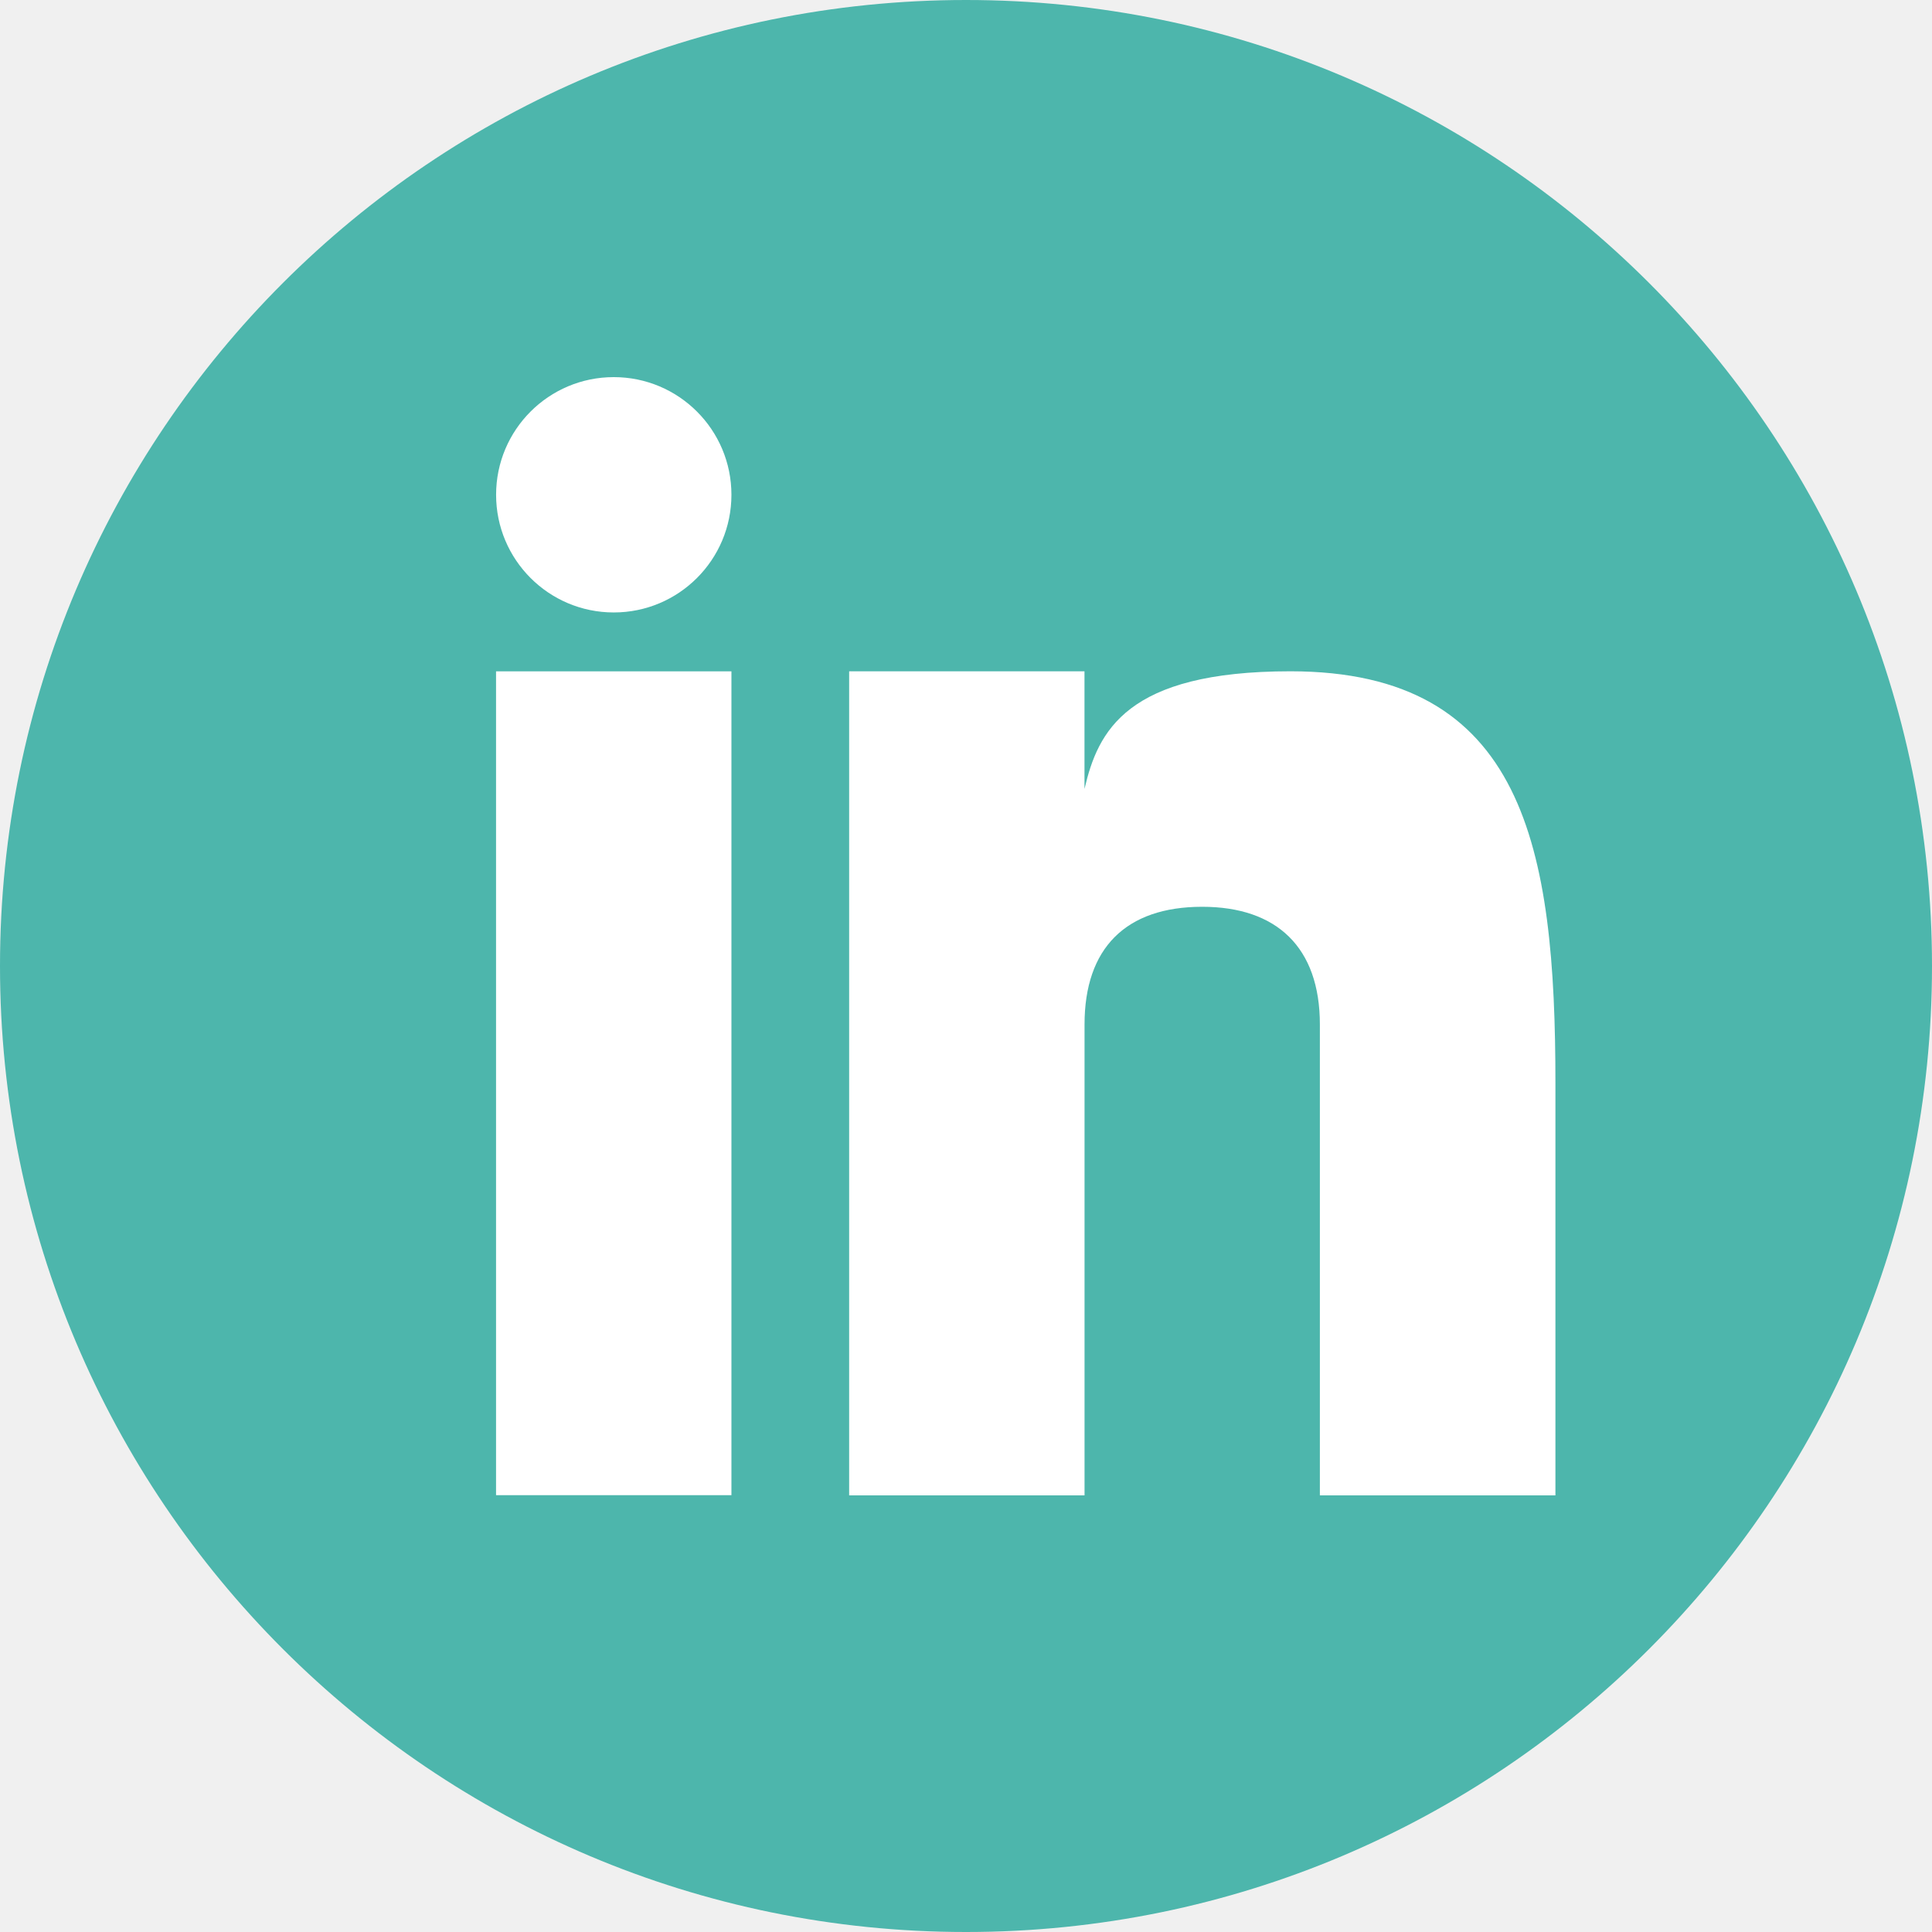
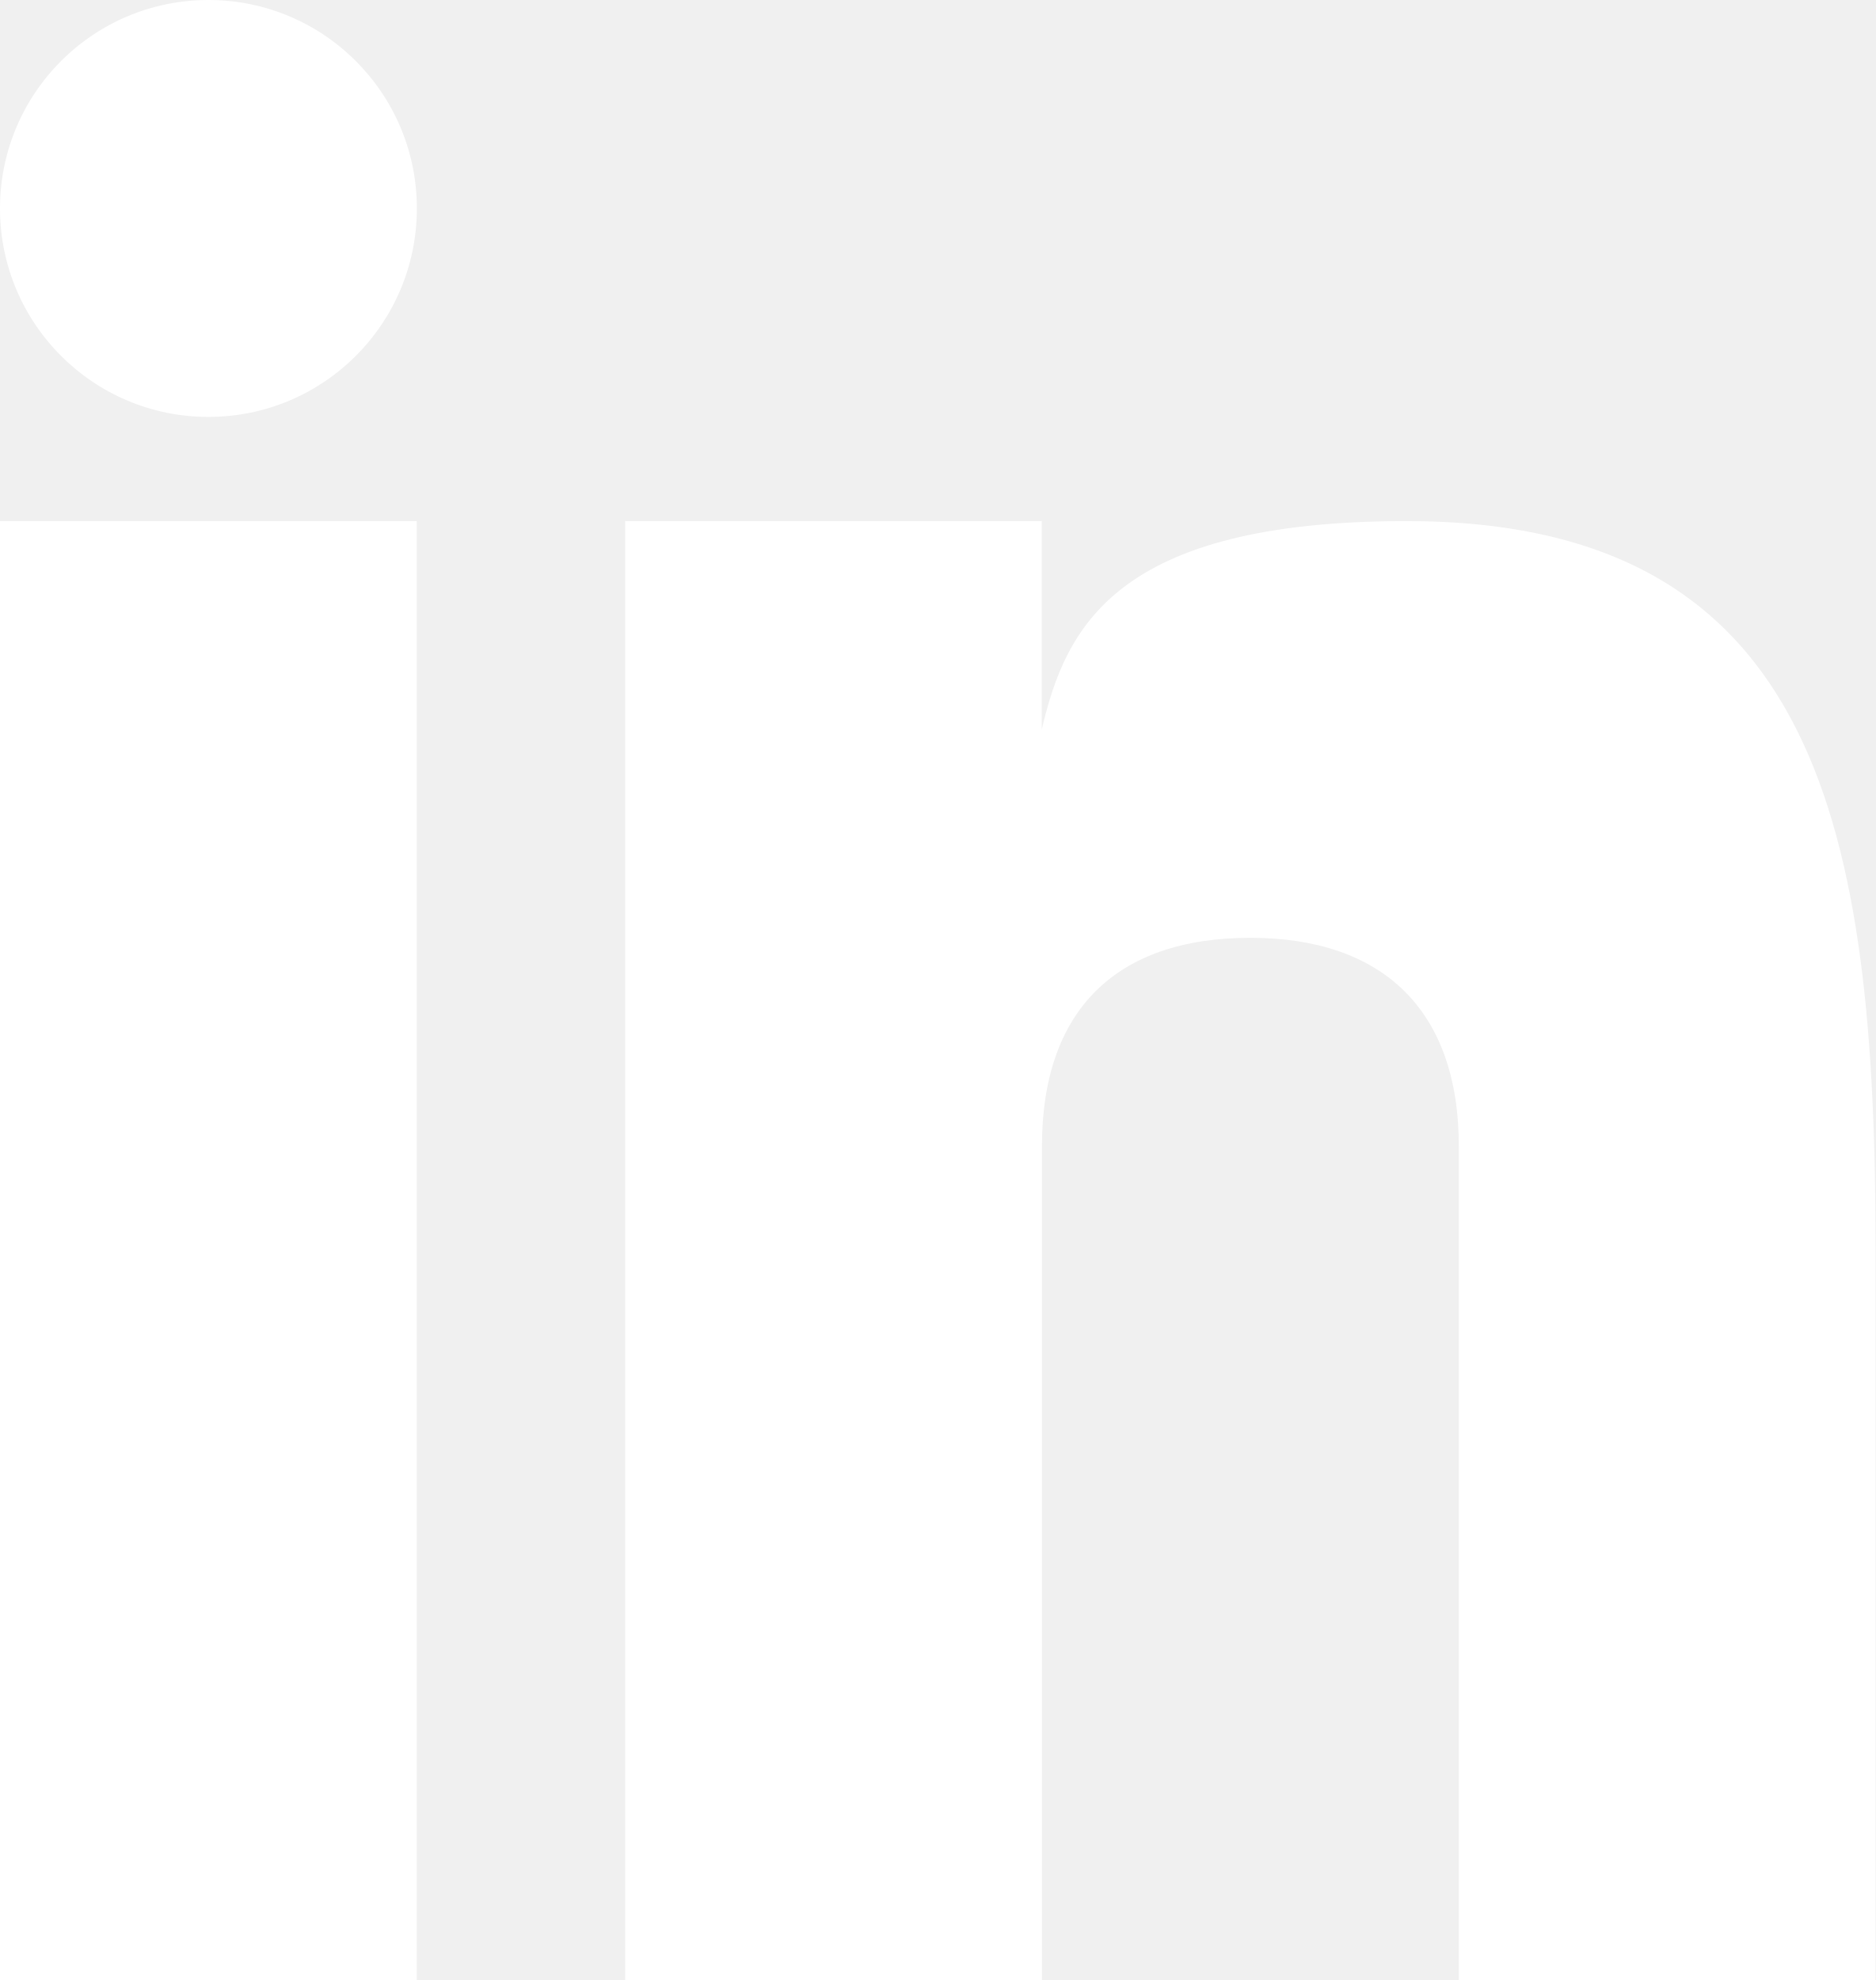
- <svg xmlns="http://www.w3.org/2000/svg" viewBox="0 0 354 354">
+ <svg xmlns="http://www.w3.org/2000/svg" viewBox="0 0 185.1 195.38">
  <defs>
-     <style>.cls-1{fill:#4db6ac;}.cls-2{fill:#fff;}</style>
+     <style>.cls-1{fill:#fff;}</style>
  </defs>
  <g id="Capa_2" data-name="Capa 2">
    <g id="Icons">
-       <g id="LinkedIn">
-         <circle class="cls-1" cx="177" cy="177" r="177" />
-         <rect class="cls-2" x="90.89" y="123.01" width="43.13" height="150.95" />
-         <path class="cls-2" d="M236.44,123c-30.09,0-35.27,11-37.73,21.56V123H155.59V274h43.13V187.71c0-14,7.58-21.56,21.56-21.56,13.65,0,21.56,7.42,21.56,21.56V274H285V198.49C285,155.36,279.36,123,236.44,123Z" />
-         <circle class="cls-2" cx="112.46" cy="90.66" r="21.56" />
-       </g>
+       <rect class="cls-1" y="51.42" width="41.13" height="143.96" />
+       <path class="cls-1" d="M138.81,51.42c-28.7,0-33.64,10.47-36,20.57V51.42H61.7v144h41.13V113.11c0-13.34,7.23-20.57,20.57-20.57,13,0,20.57,7.07,20.57,20.57v82.27H185.1v-72C185.1,82.27,179.74,51.42,138.81,51.42Z" />
+       <circle class="cls-1" cx="20.57" cy="20.57" r="20.57" />
    </g>
  </g>
</svg>
